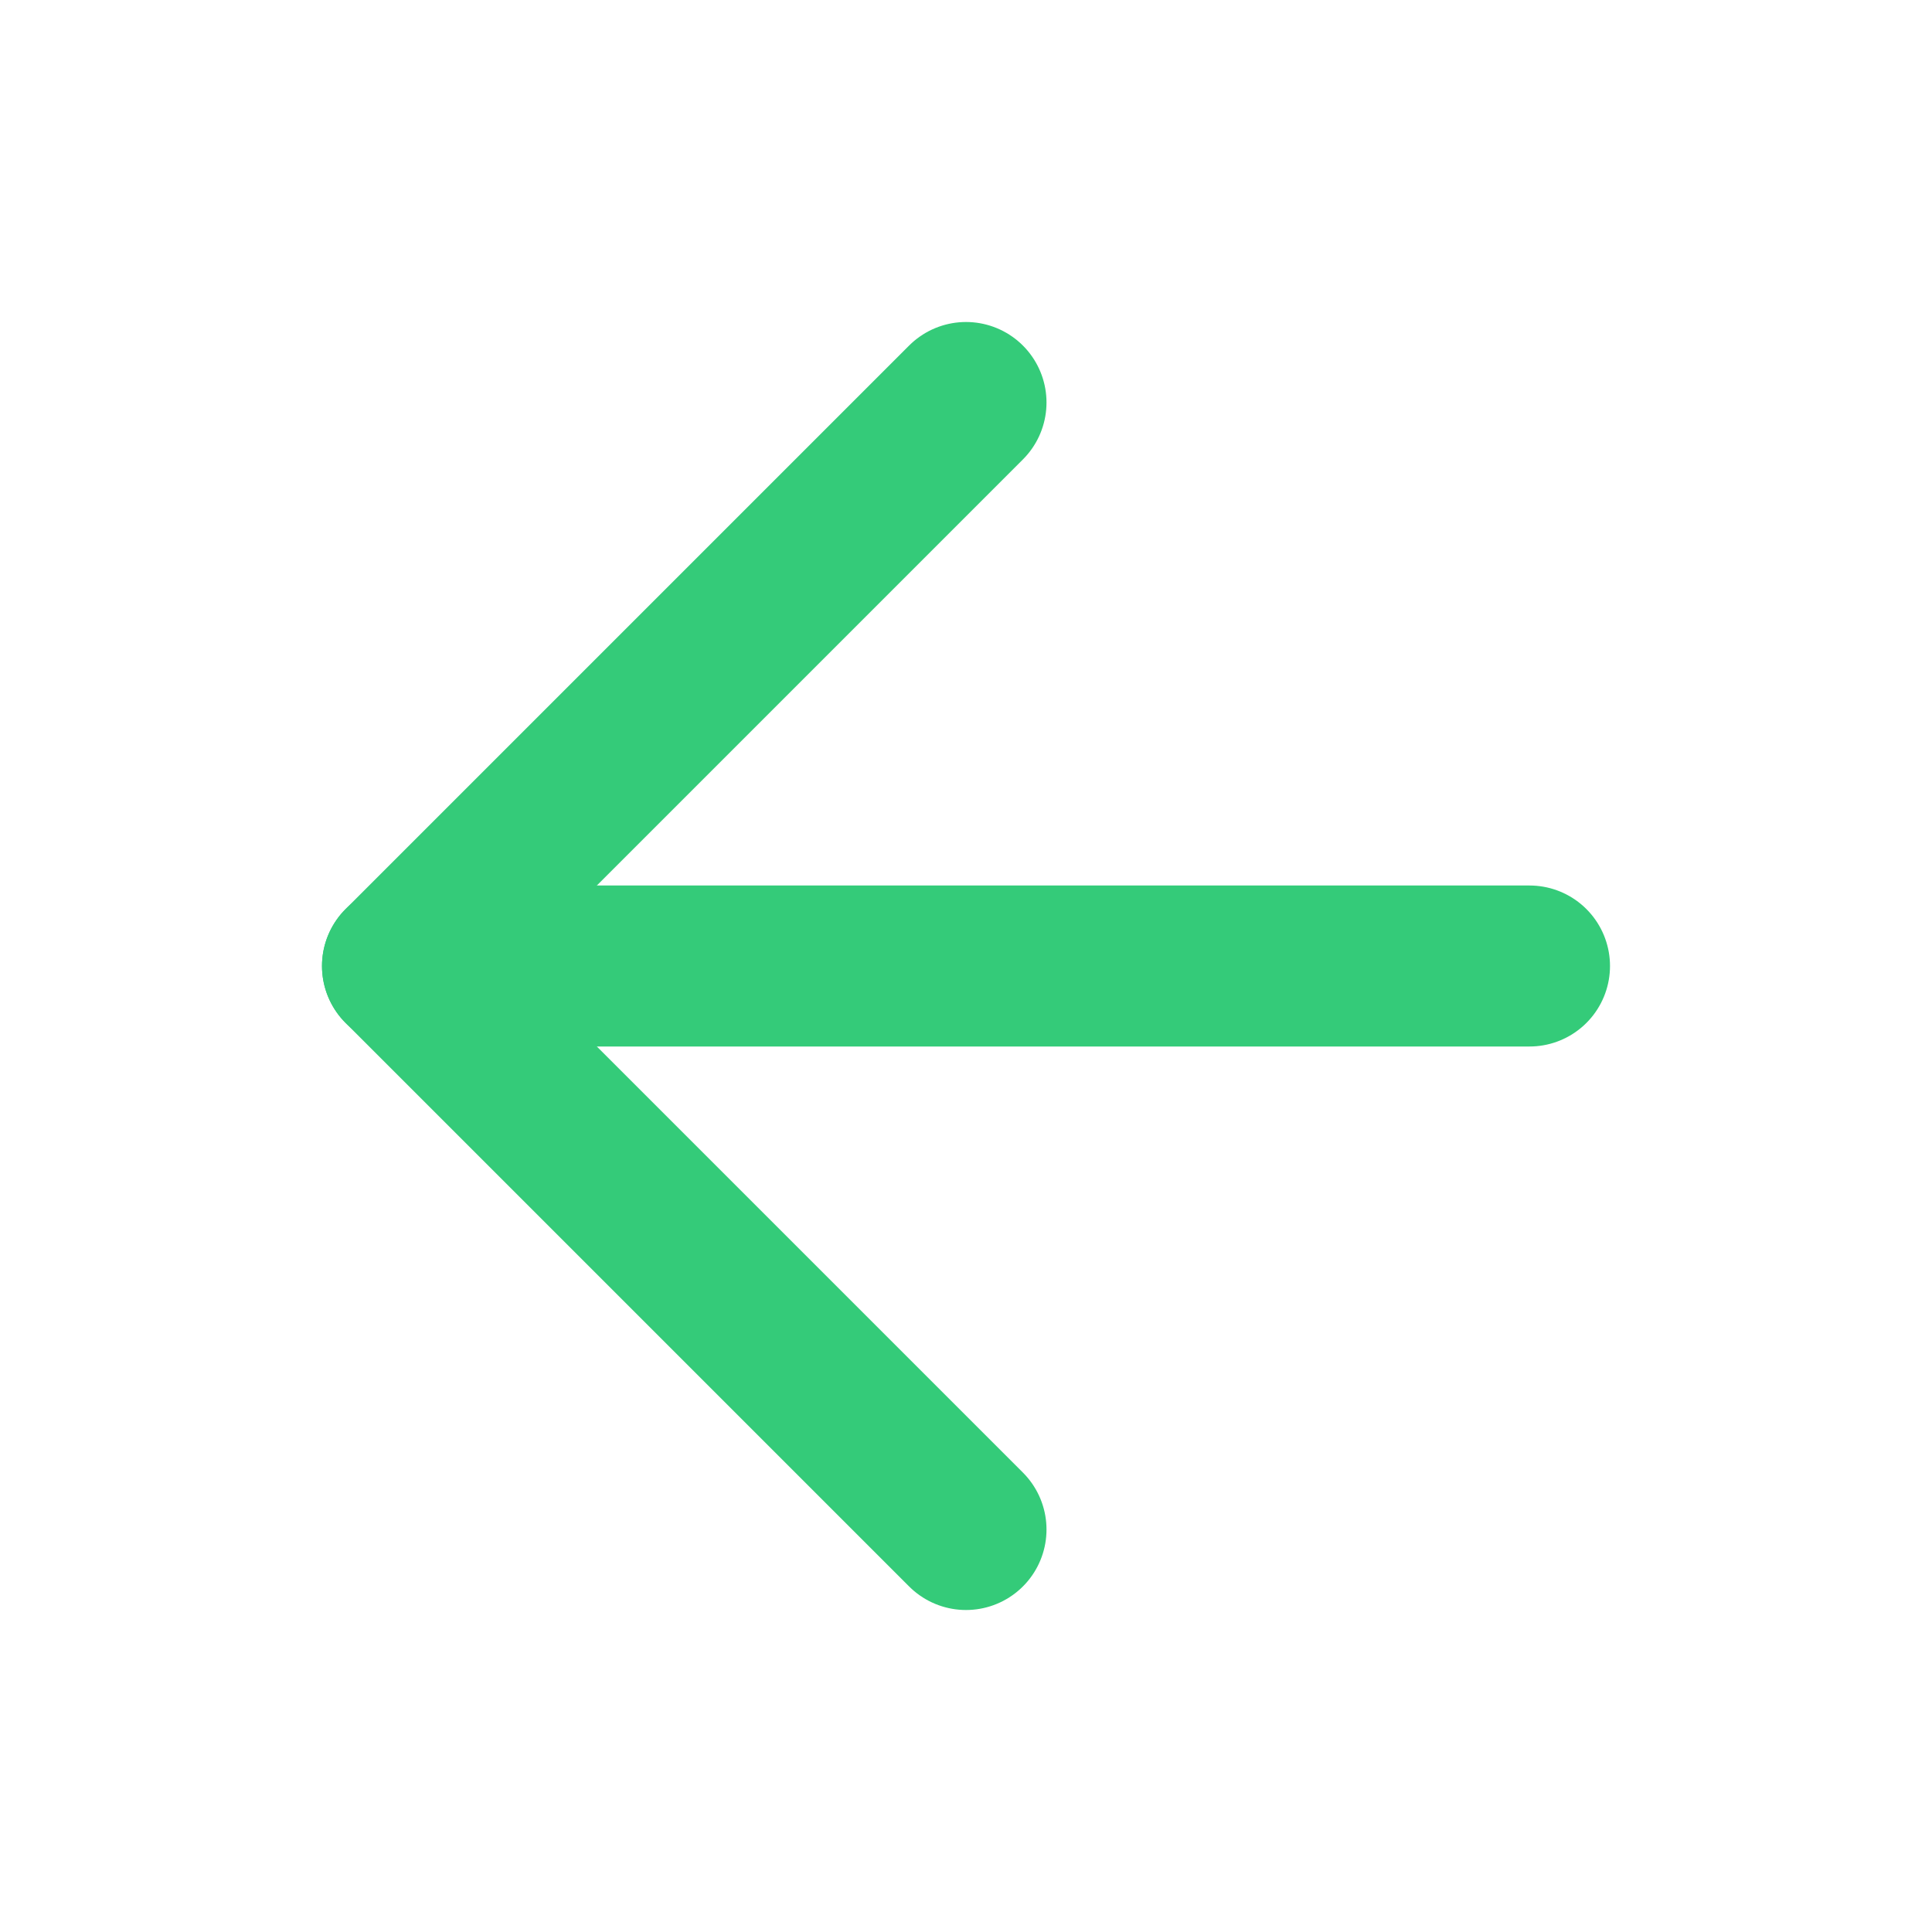
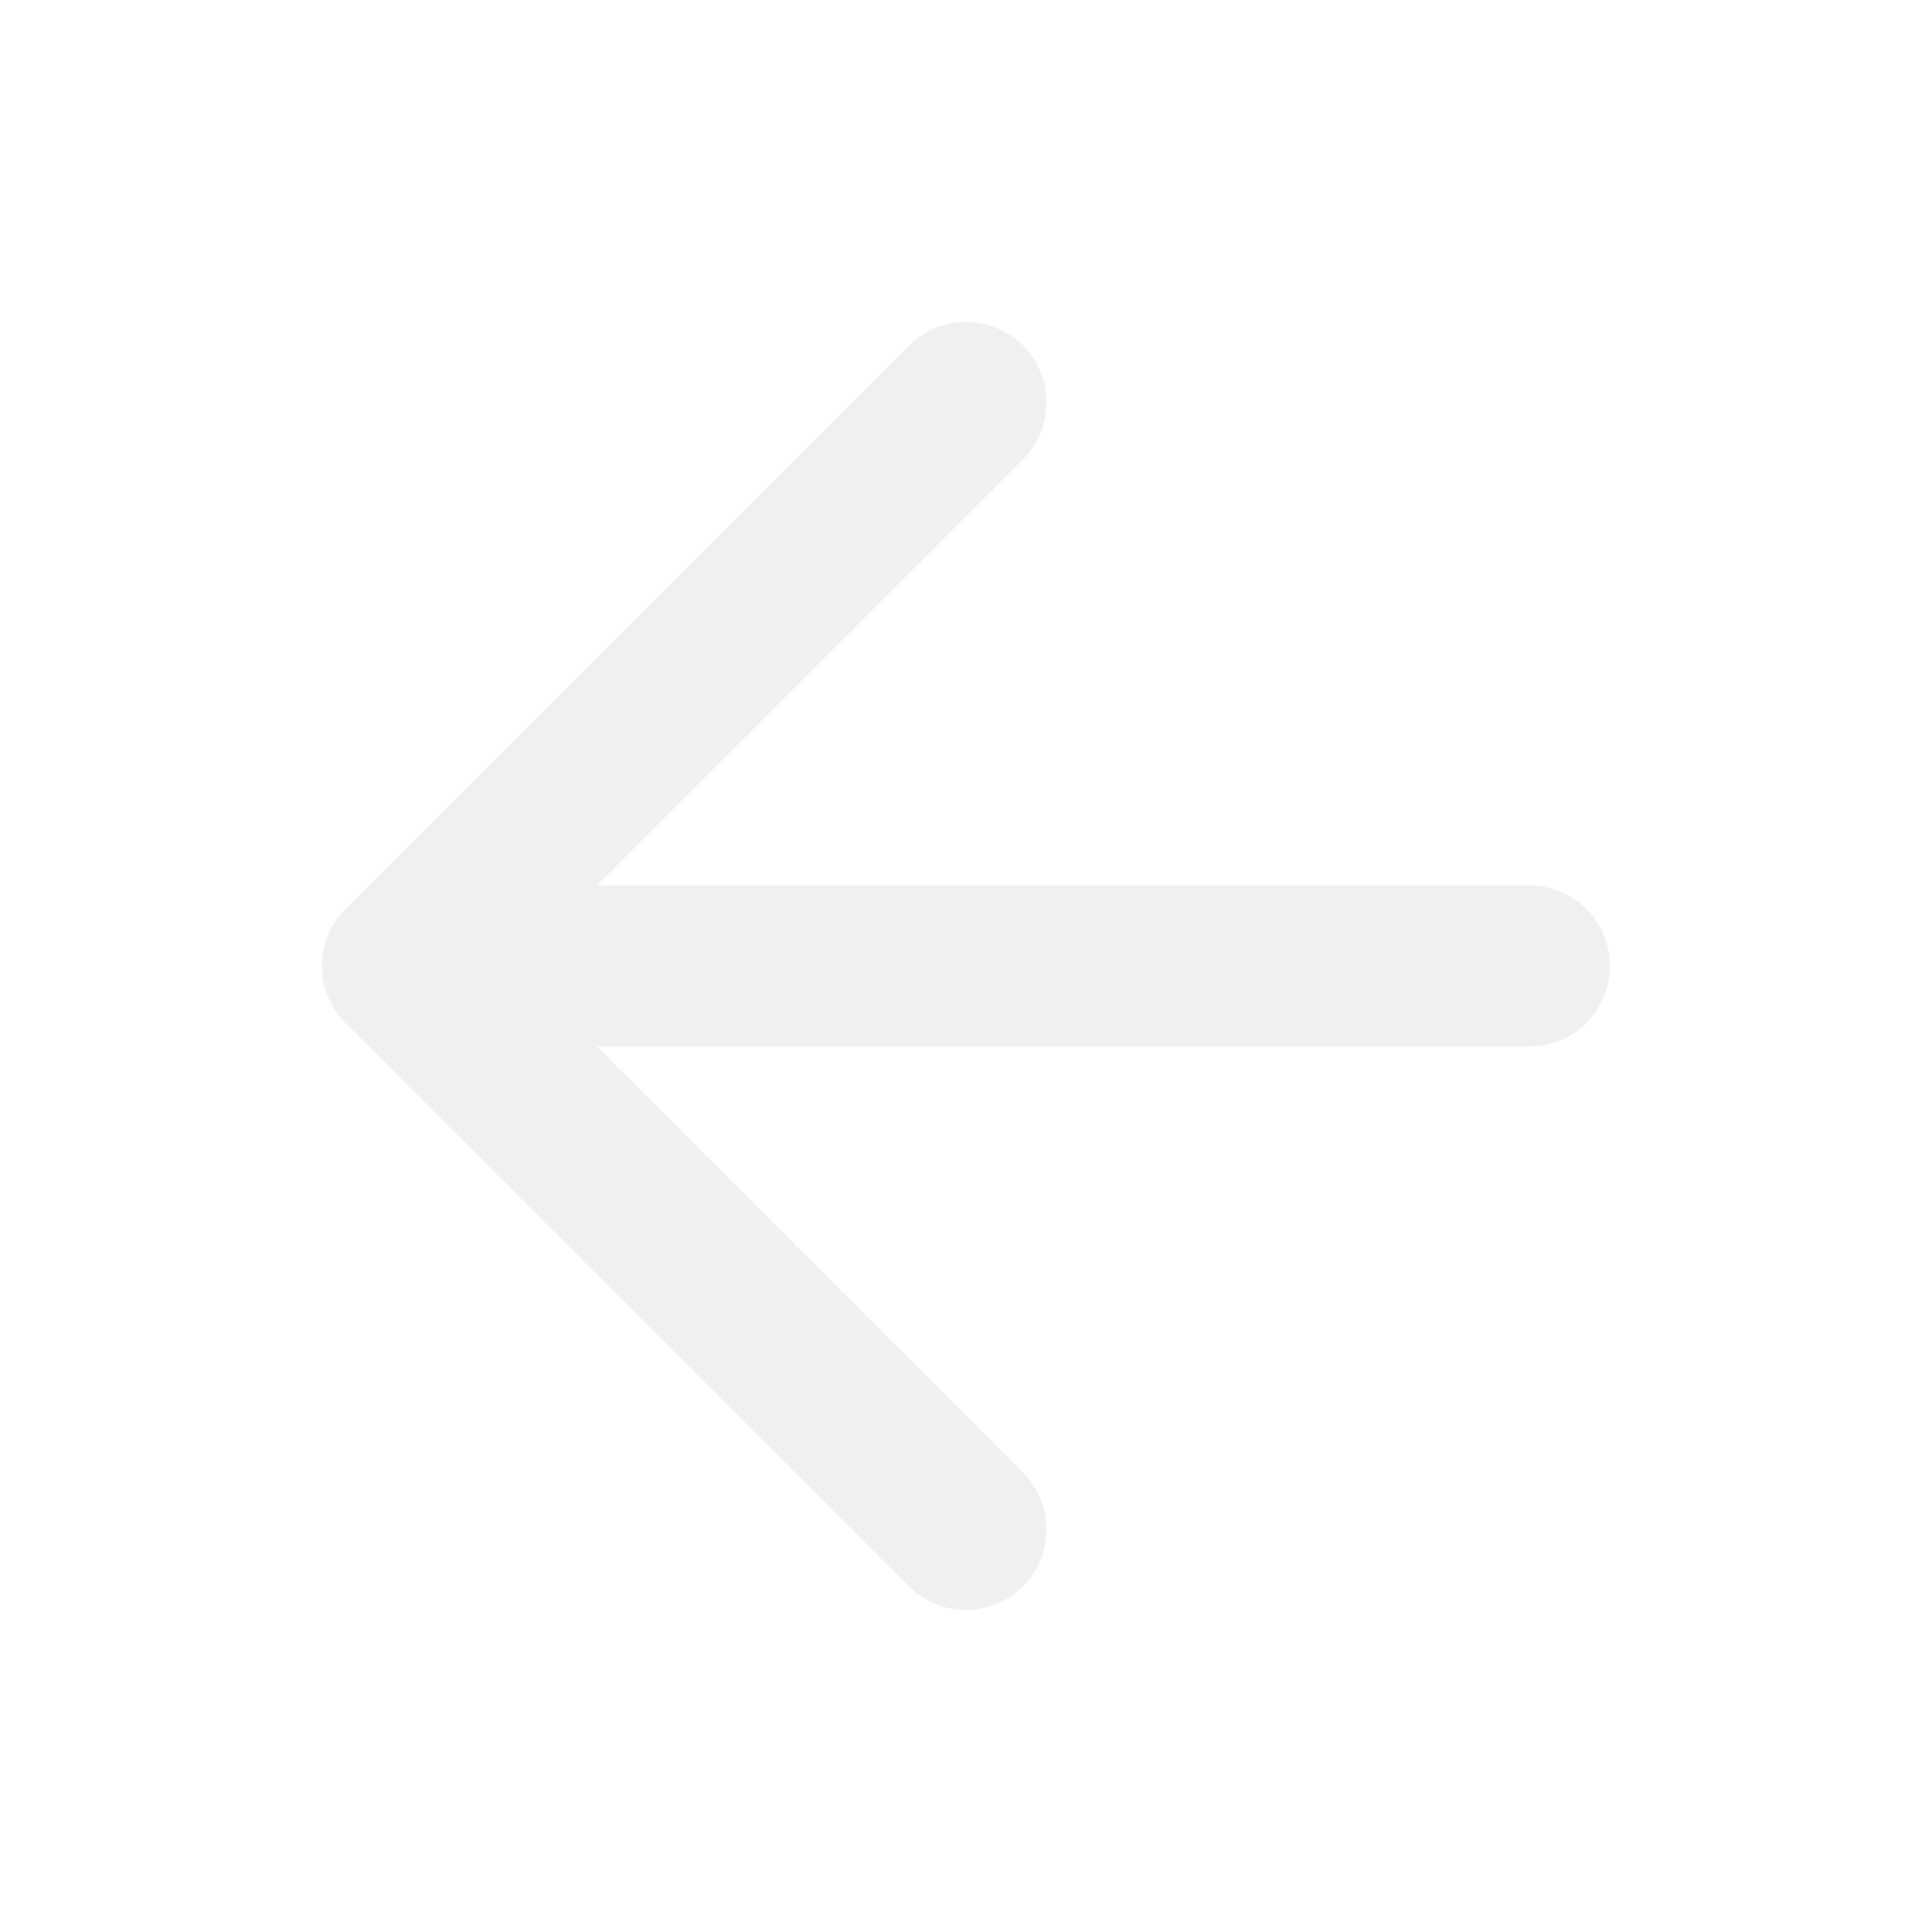
- <svg xmlns="http://www.w3.org/2000/svg" width="24" height="24" viewBox="0 0 24 24" fill="none" stroke="#34CB79" stroke-width="2" stroke-linecap="round" stroke-linejoin="round" class="feather feather-arrow-left">
+ <svg xmlns="http://www.w3.org/2000/svg" width="24" height="24" viewBox="0 0 24 24" fill="none" stroke="#f0f0f0" stroke-width="2" stroke-linecap="round" stroke-linejoin="round" class="feather feather-arrow-left">
  <line x1="19" y1="12" x2="5" y2="12" />
  <polyline points="12 19 5 12 12 5" />
</svg>
